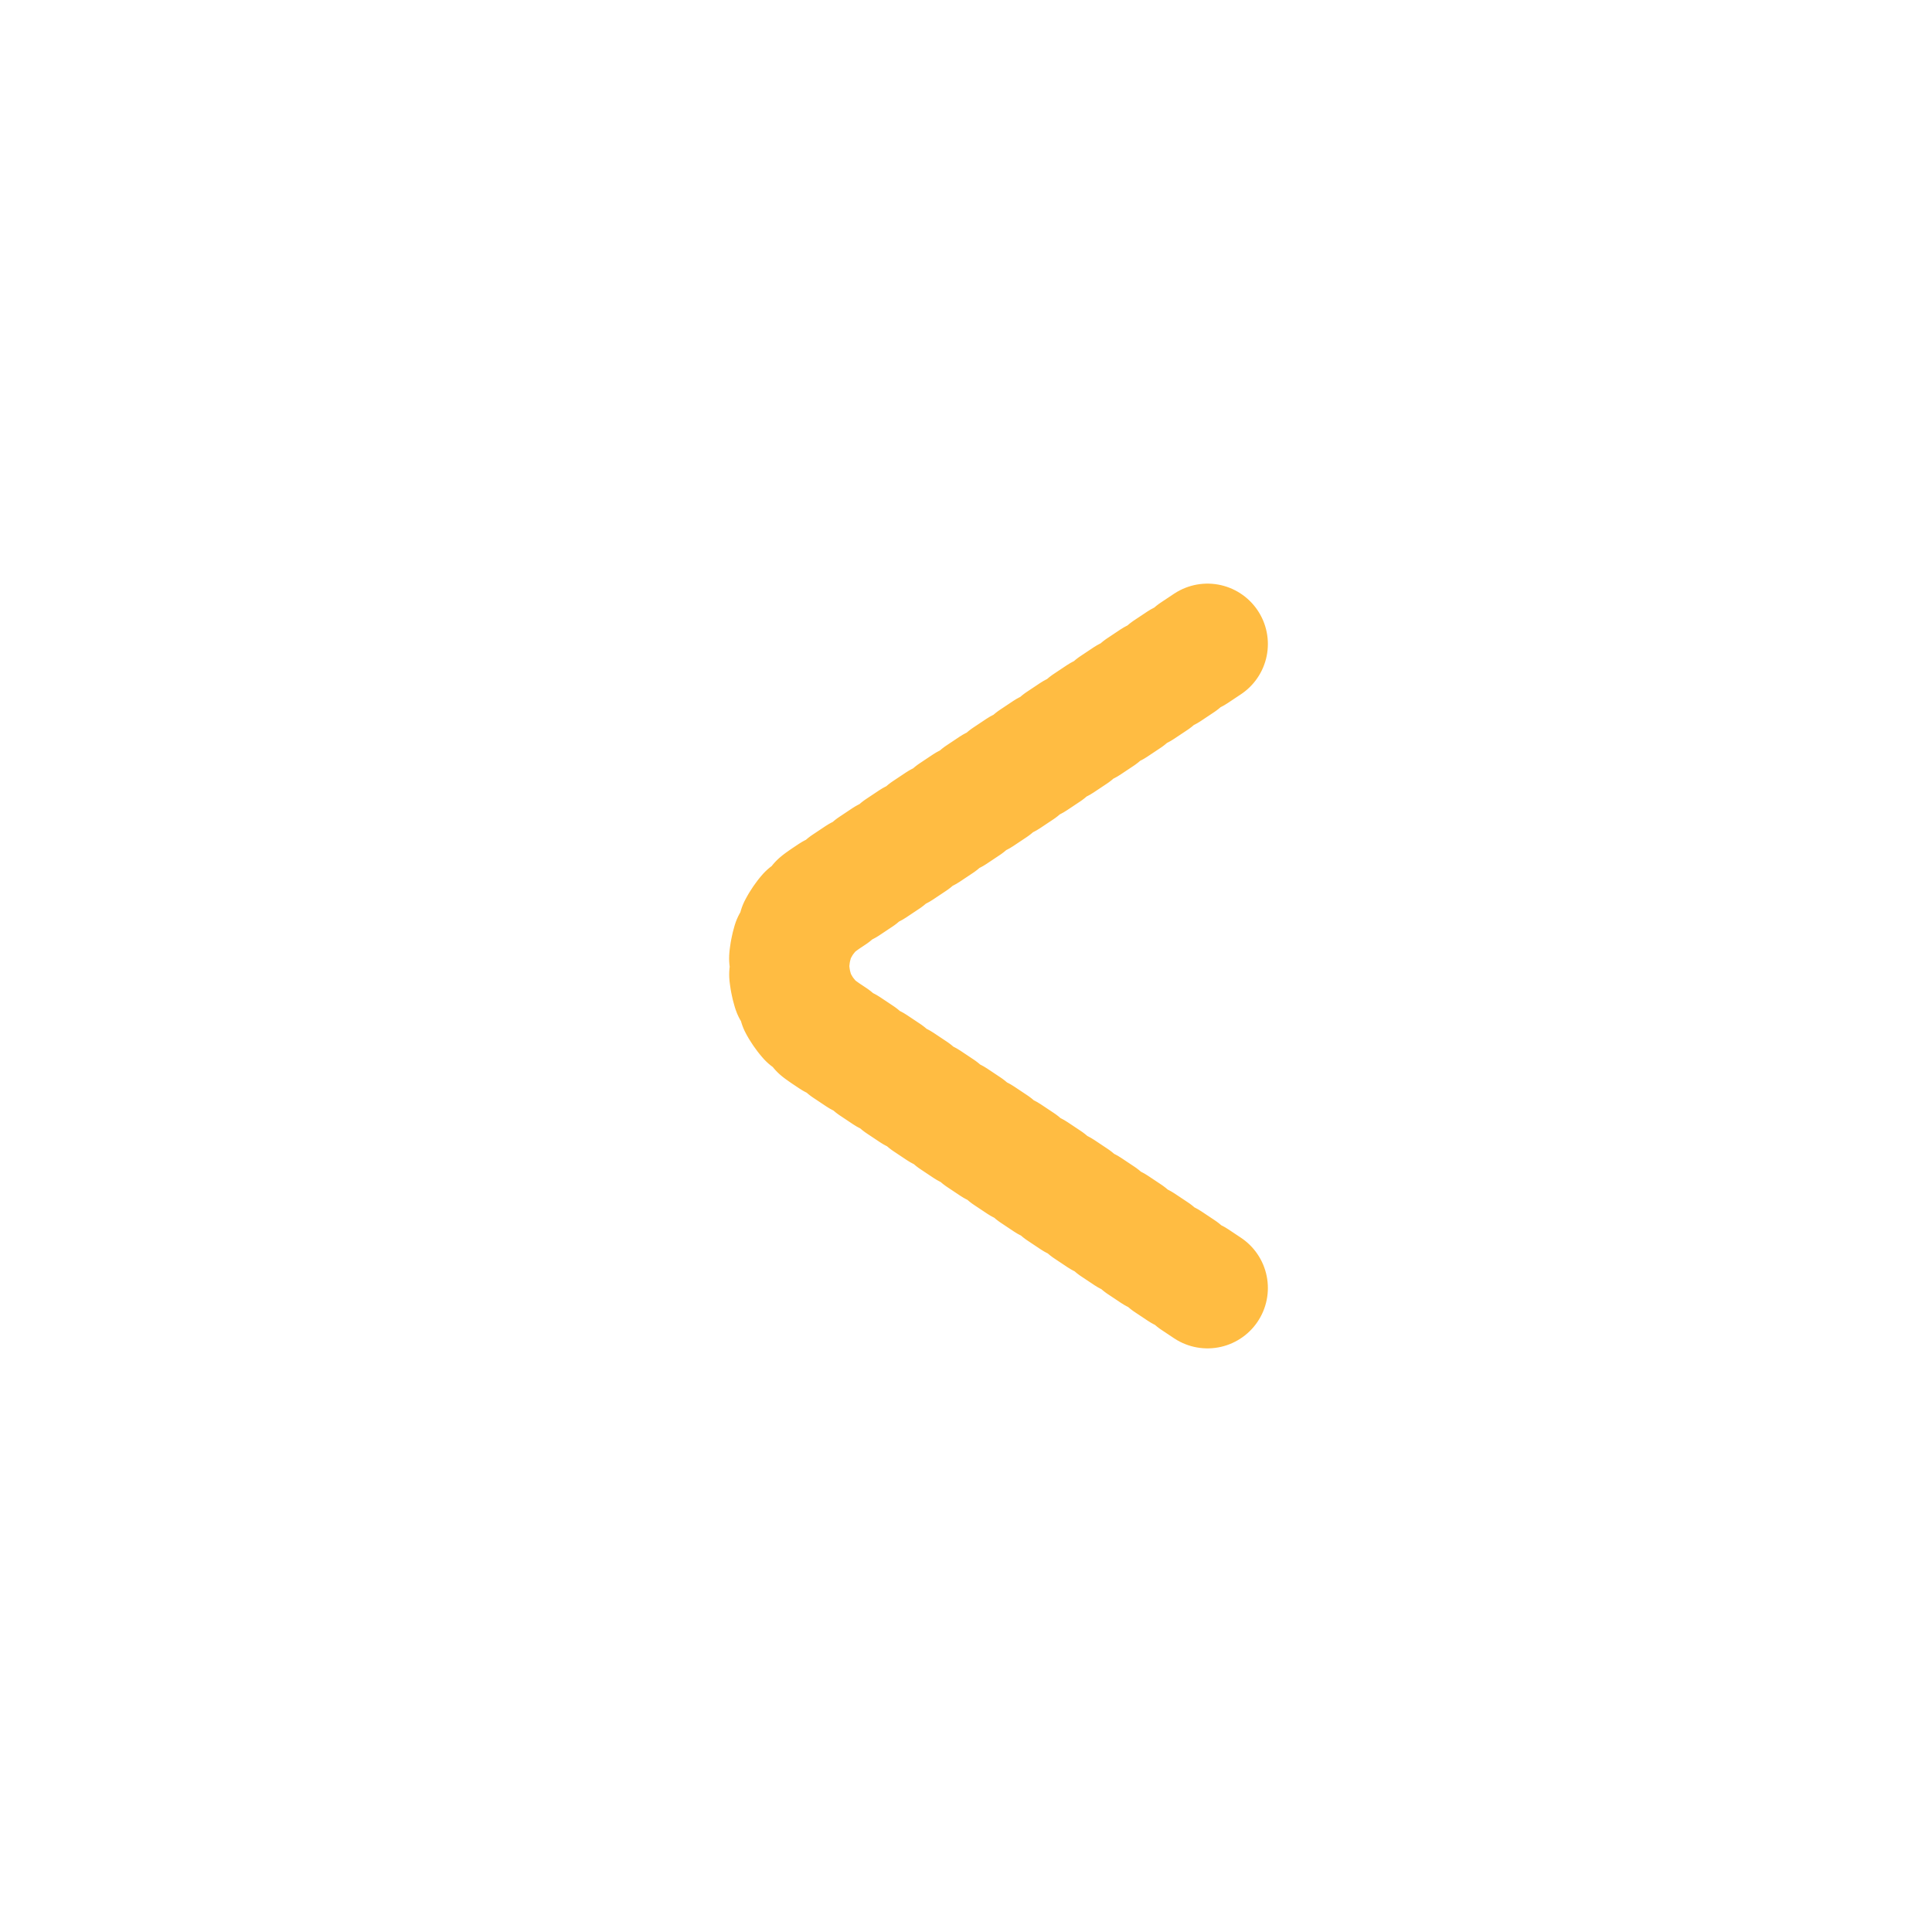
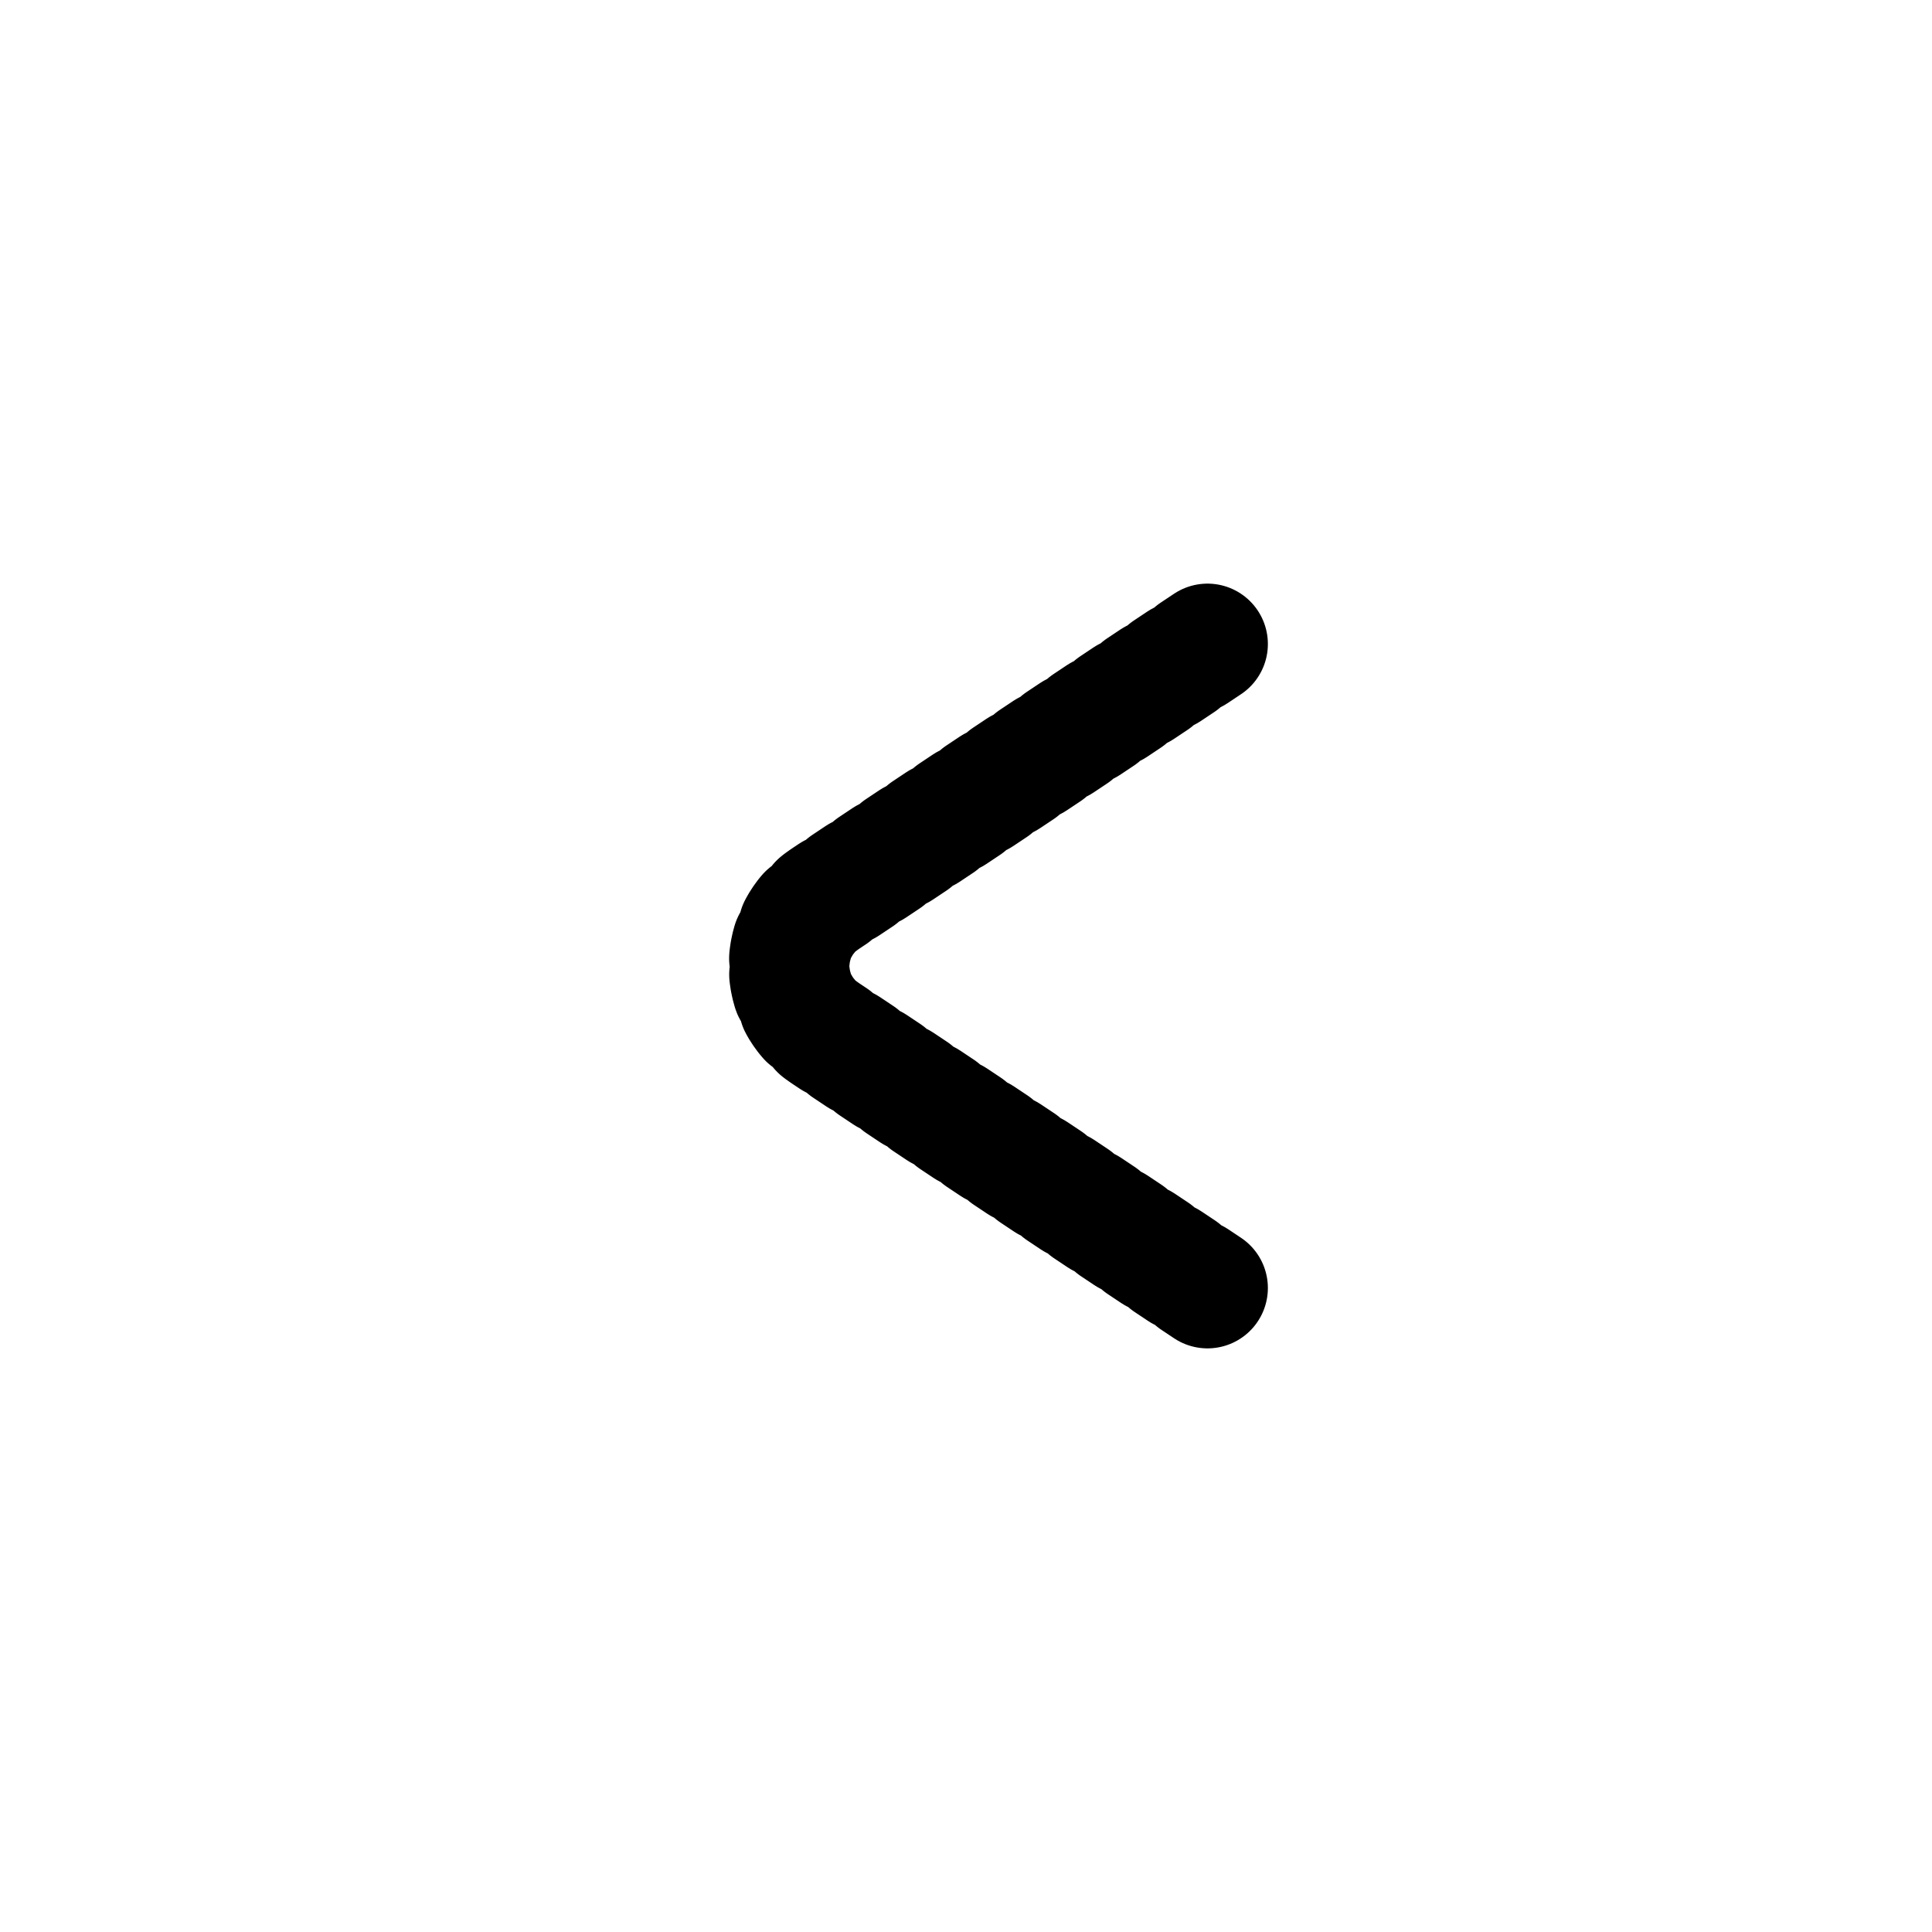
<svg xmlns="http://www.w3.org/2000/svg" width="24" height="24" viewBox="0 0 24 24" fill="none">
-   <path d="M15 8L10.248 11.168C9.654 11.564 9.654 12.436 10.248 12.832L15 16" stroke="#FFBC42" stroke-width="1.5" stroke-linecap="round" stroke-dasharray="0.2 0.2" />
+   <path d="M15 8L10.248 11.168C9.654 11.564 9.654 12.436 10.248 12.832L15 16" stroke="currentColor" stroke-width="1.5" stroke-linecap="round" stroke-dasharray="0.2 0.2" />
</svg>
